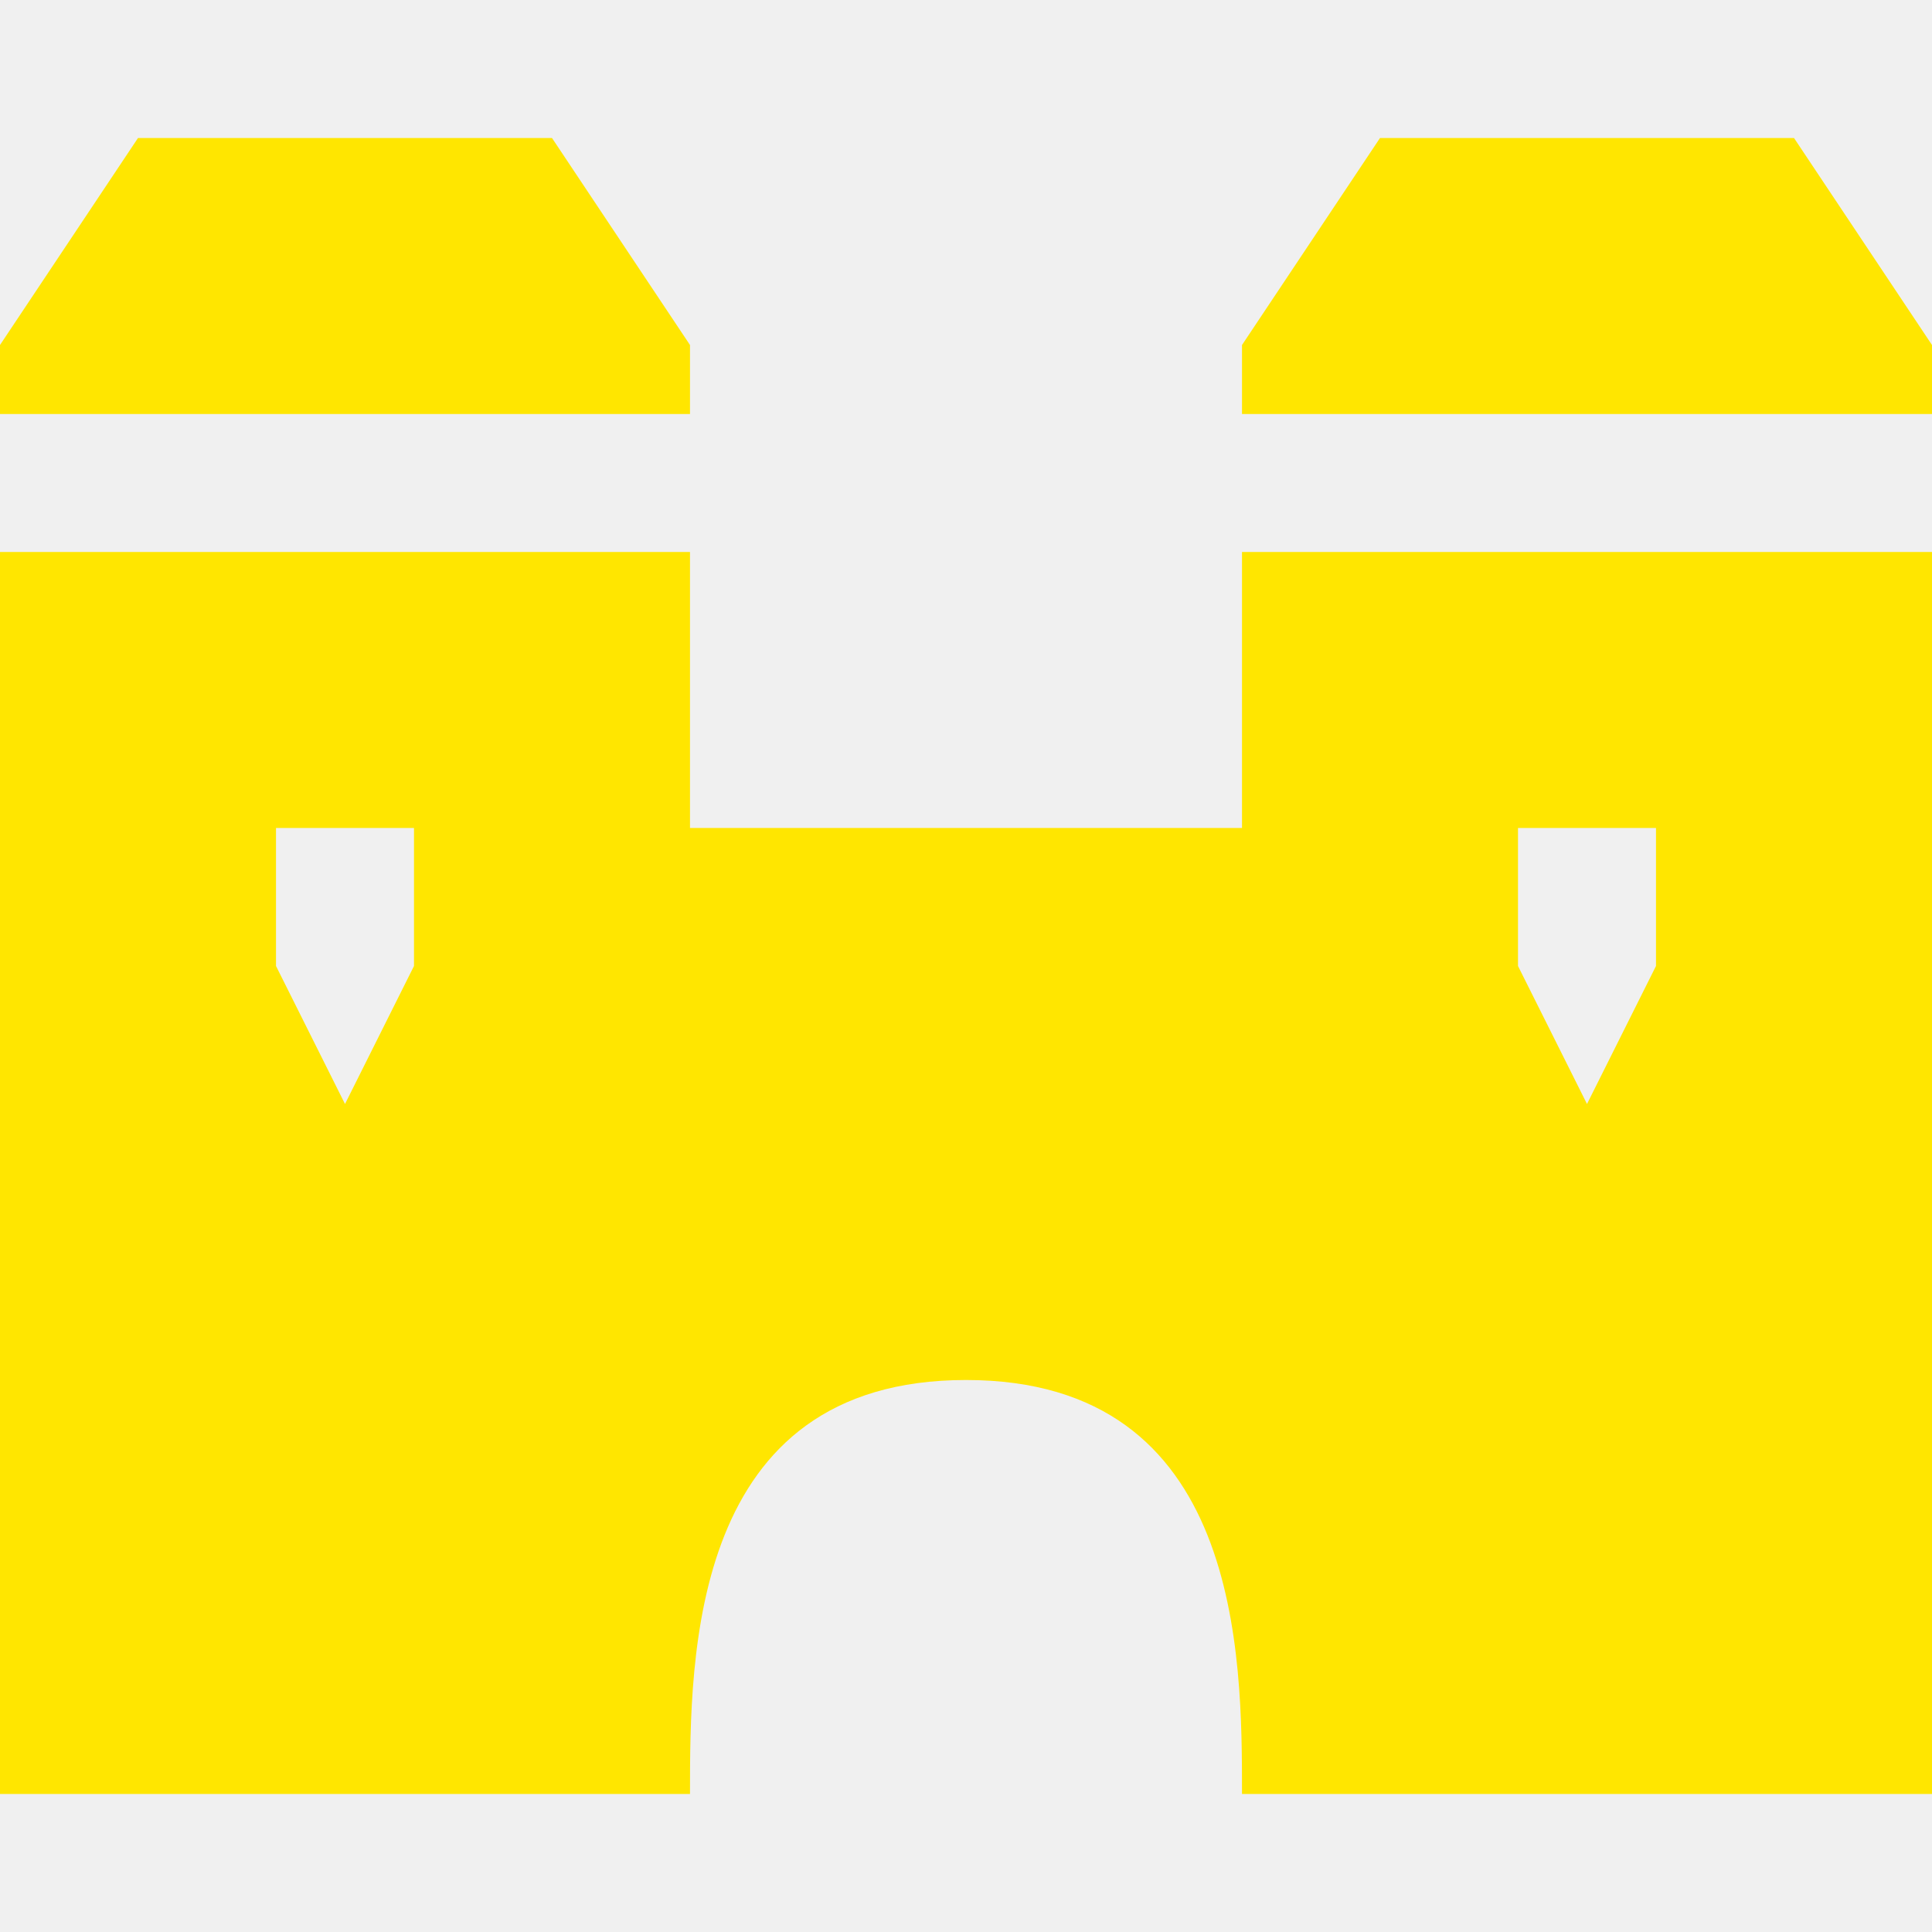
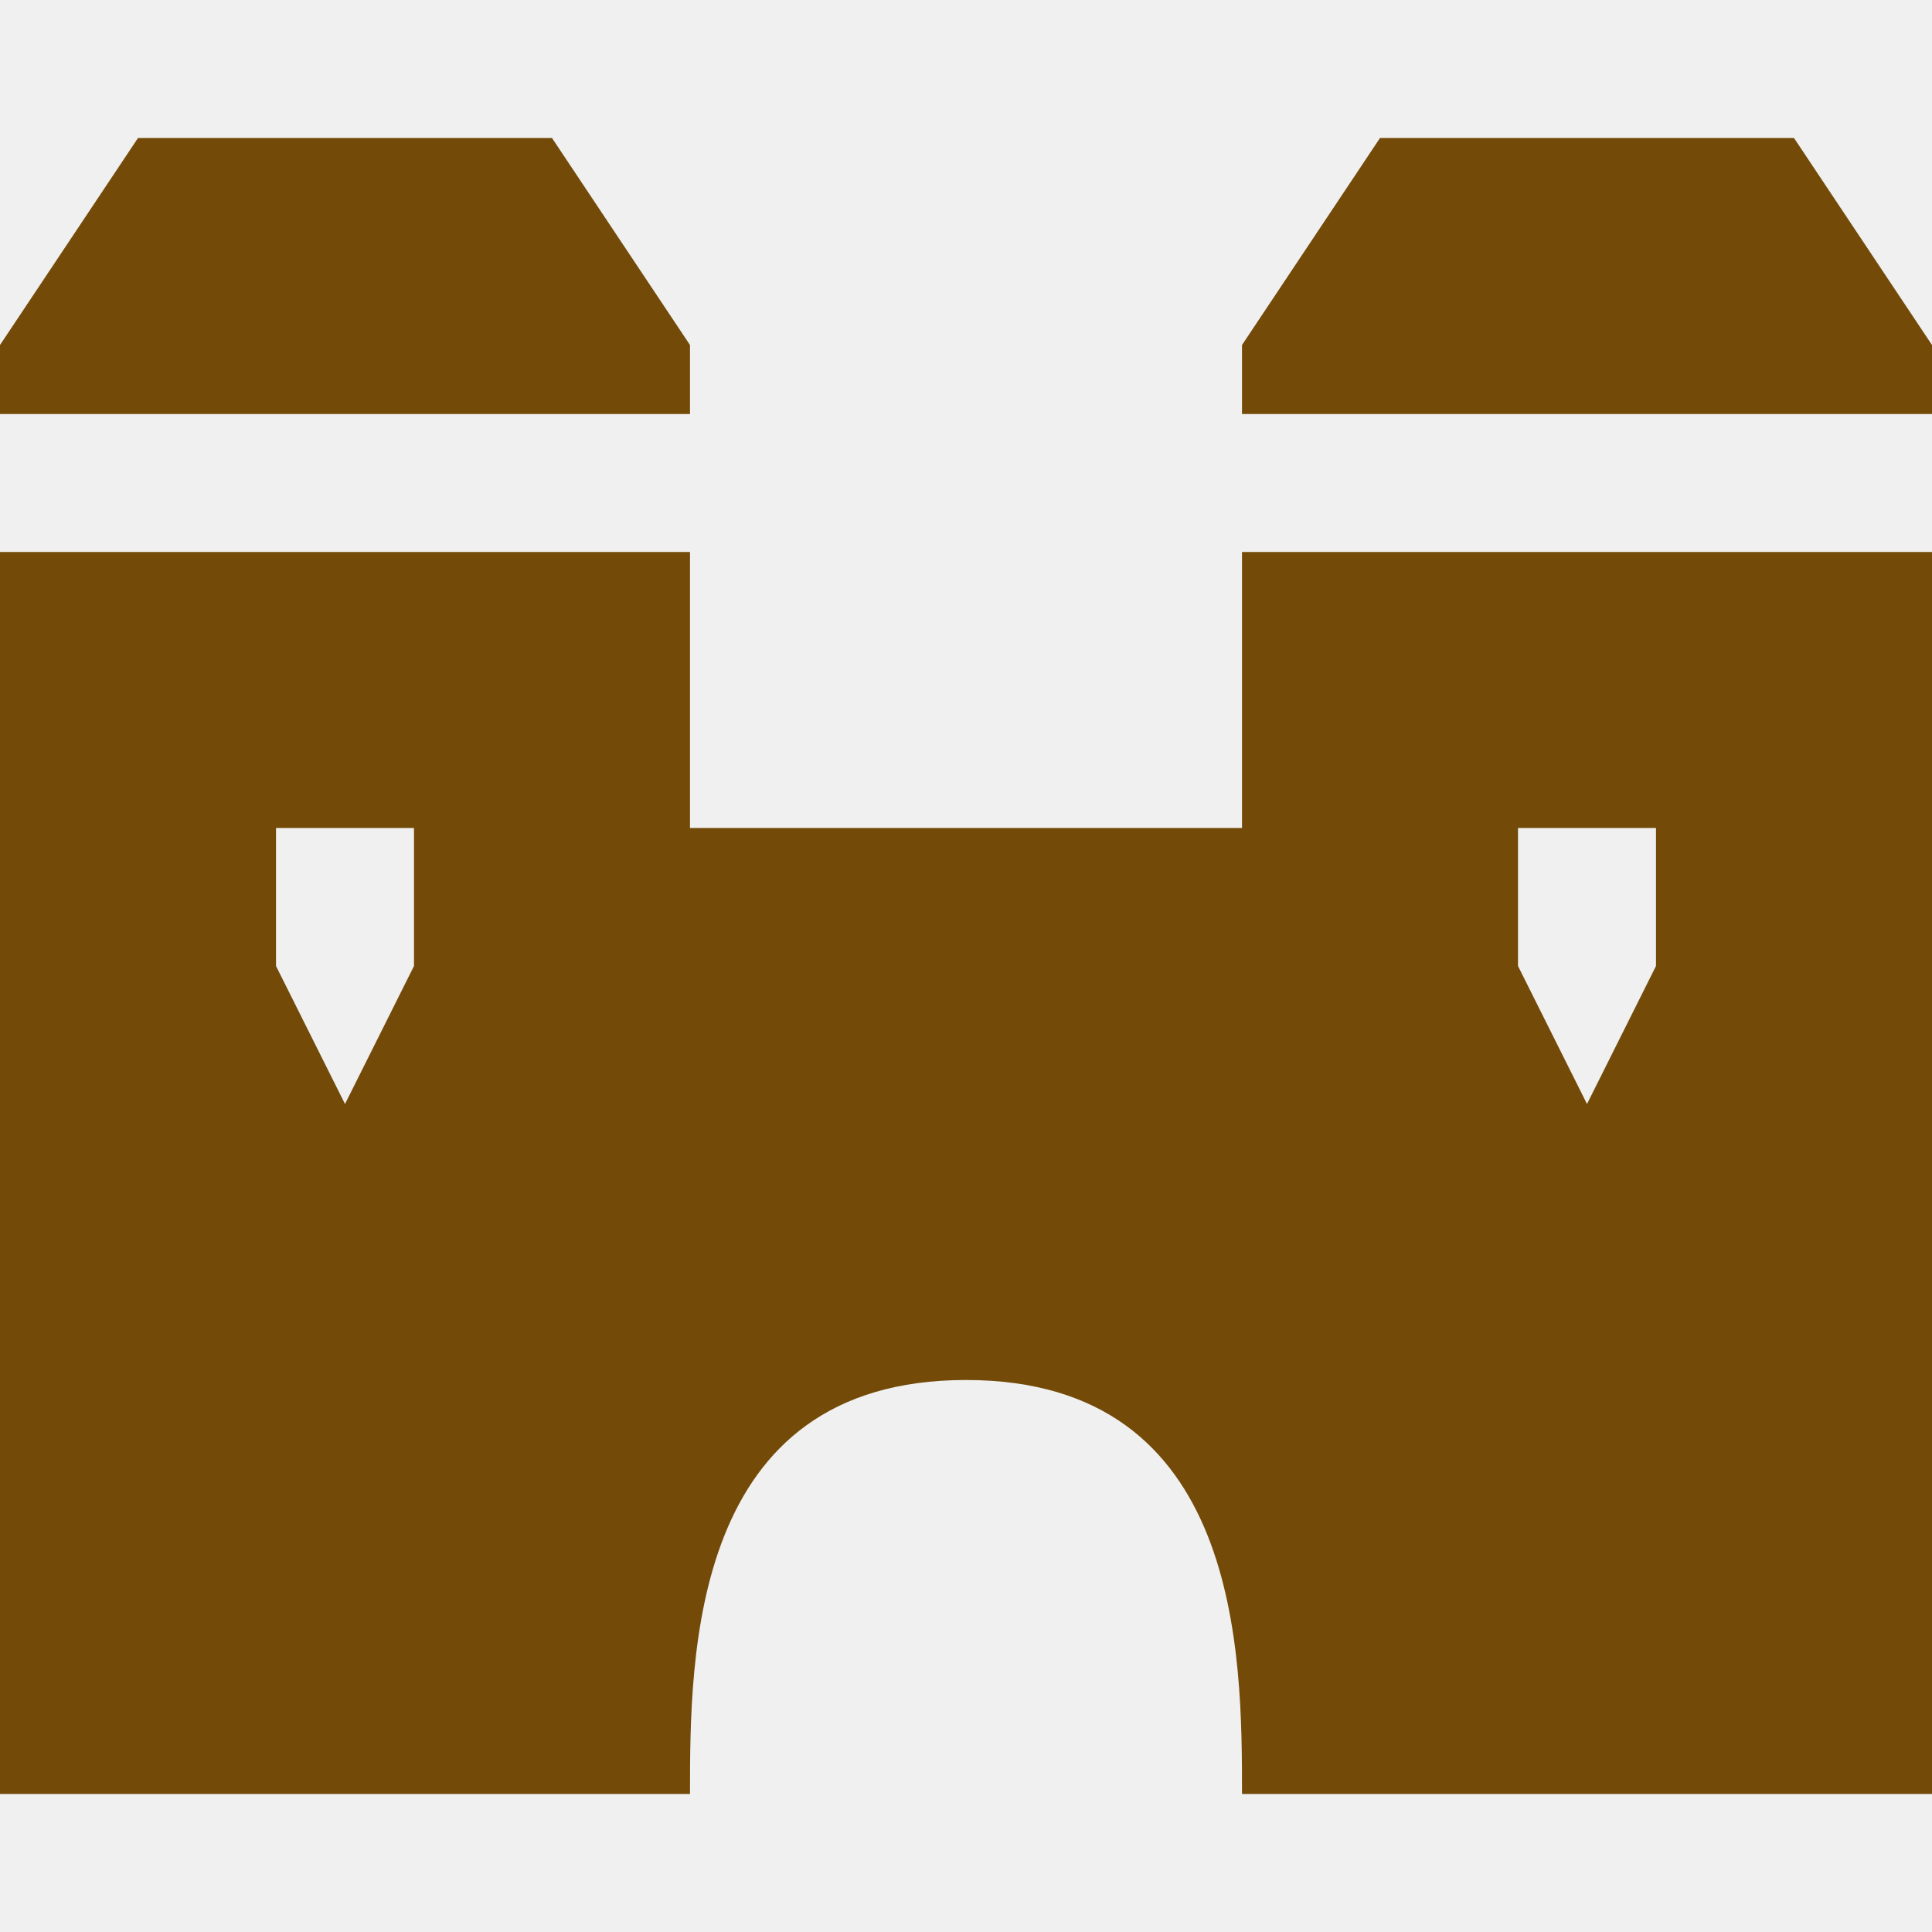
<svg xmlns="http://www.w3.org/2000/svg" width="14" height="14" viewBox="0 0 14 14" fill="none">
  <g clip-path="url(#clip0)">
-     <path d="M1 1L0 2.5V3H5V2.5L4 1H1ZM10 1L9 2.5V3H14V2.5L13 1H10ZM0 4V13H5C5 12 5 10 7 10C9 10 9 12 9 13H14V4H9V6H7H5V4H0ZM2 6H3V7L2.5 8L2 7V6ZM11 6H12V7L11.5 8L11 7V6Z" fill="#FFE600" />
+     <path d="M1 1L0 2.5V3H5V2.5L4 1H1ZM10 1L9 2.5V3H14V2.5L13 1H10ZM0 4V13H5C5 12 5 10 7 10C9 10 9 12 9 13H14V4H9V6H7H5V4H0ZM2 6H3V7L2.5 8L2 7V6ZM11 6H12V7L11.5 8L11 7V6Z" fill="#734A08" />
  </g>
  <defs>
    <clipPath id="clip0">
      <rect width="14" height="14" fill="white" />
    </clipPath>
  </defs>
</svg>
